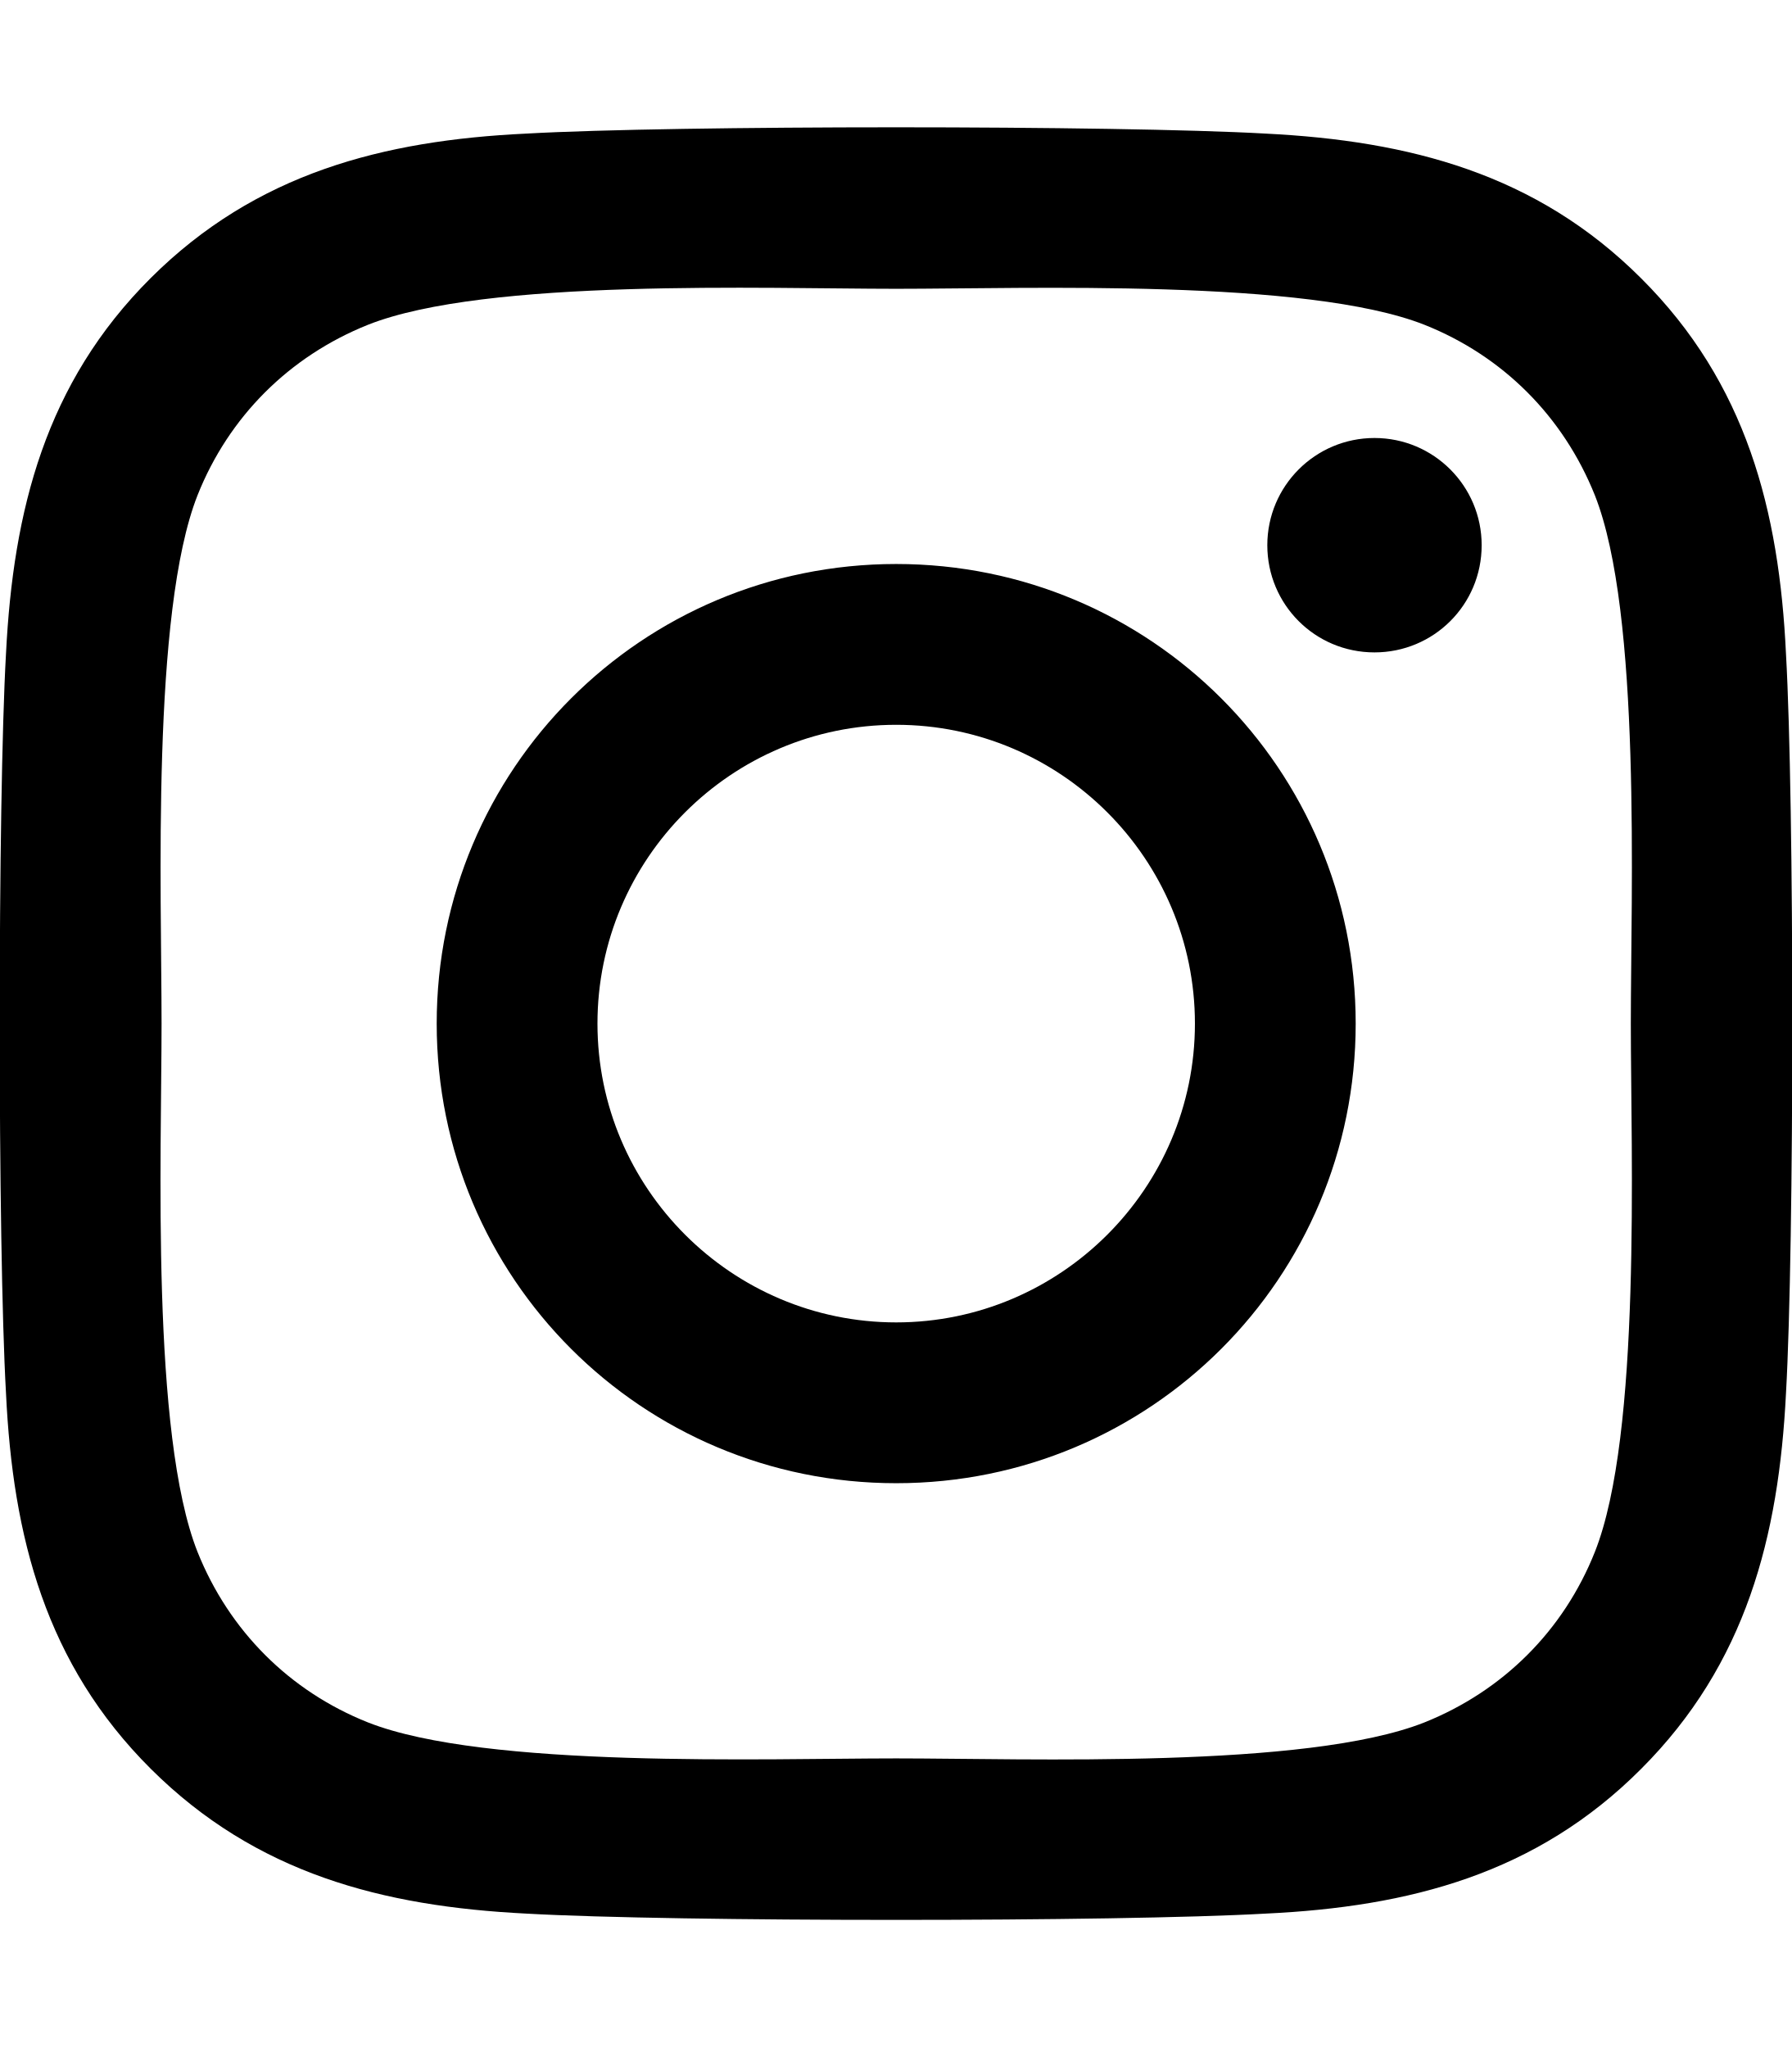
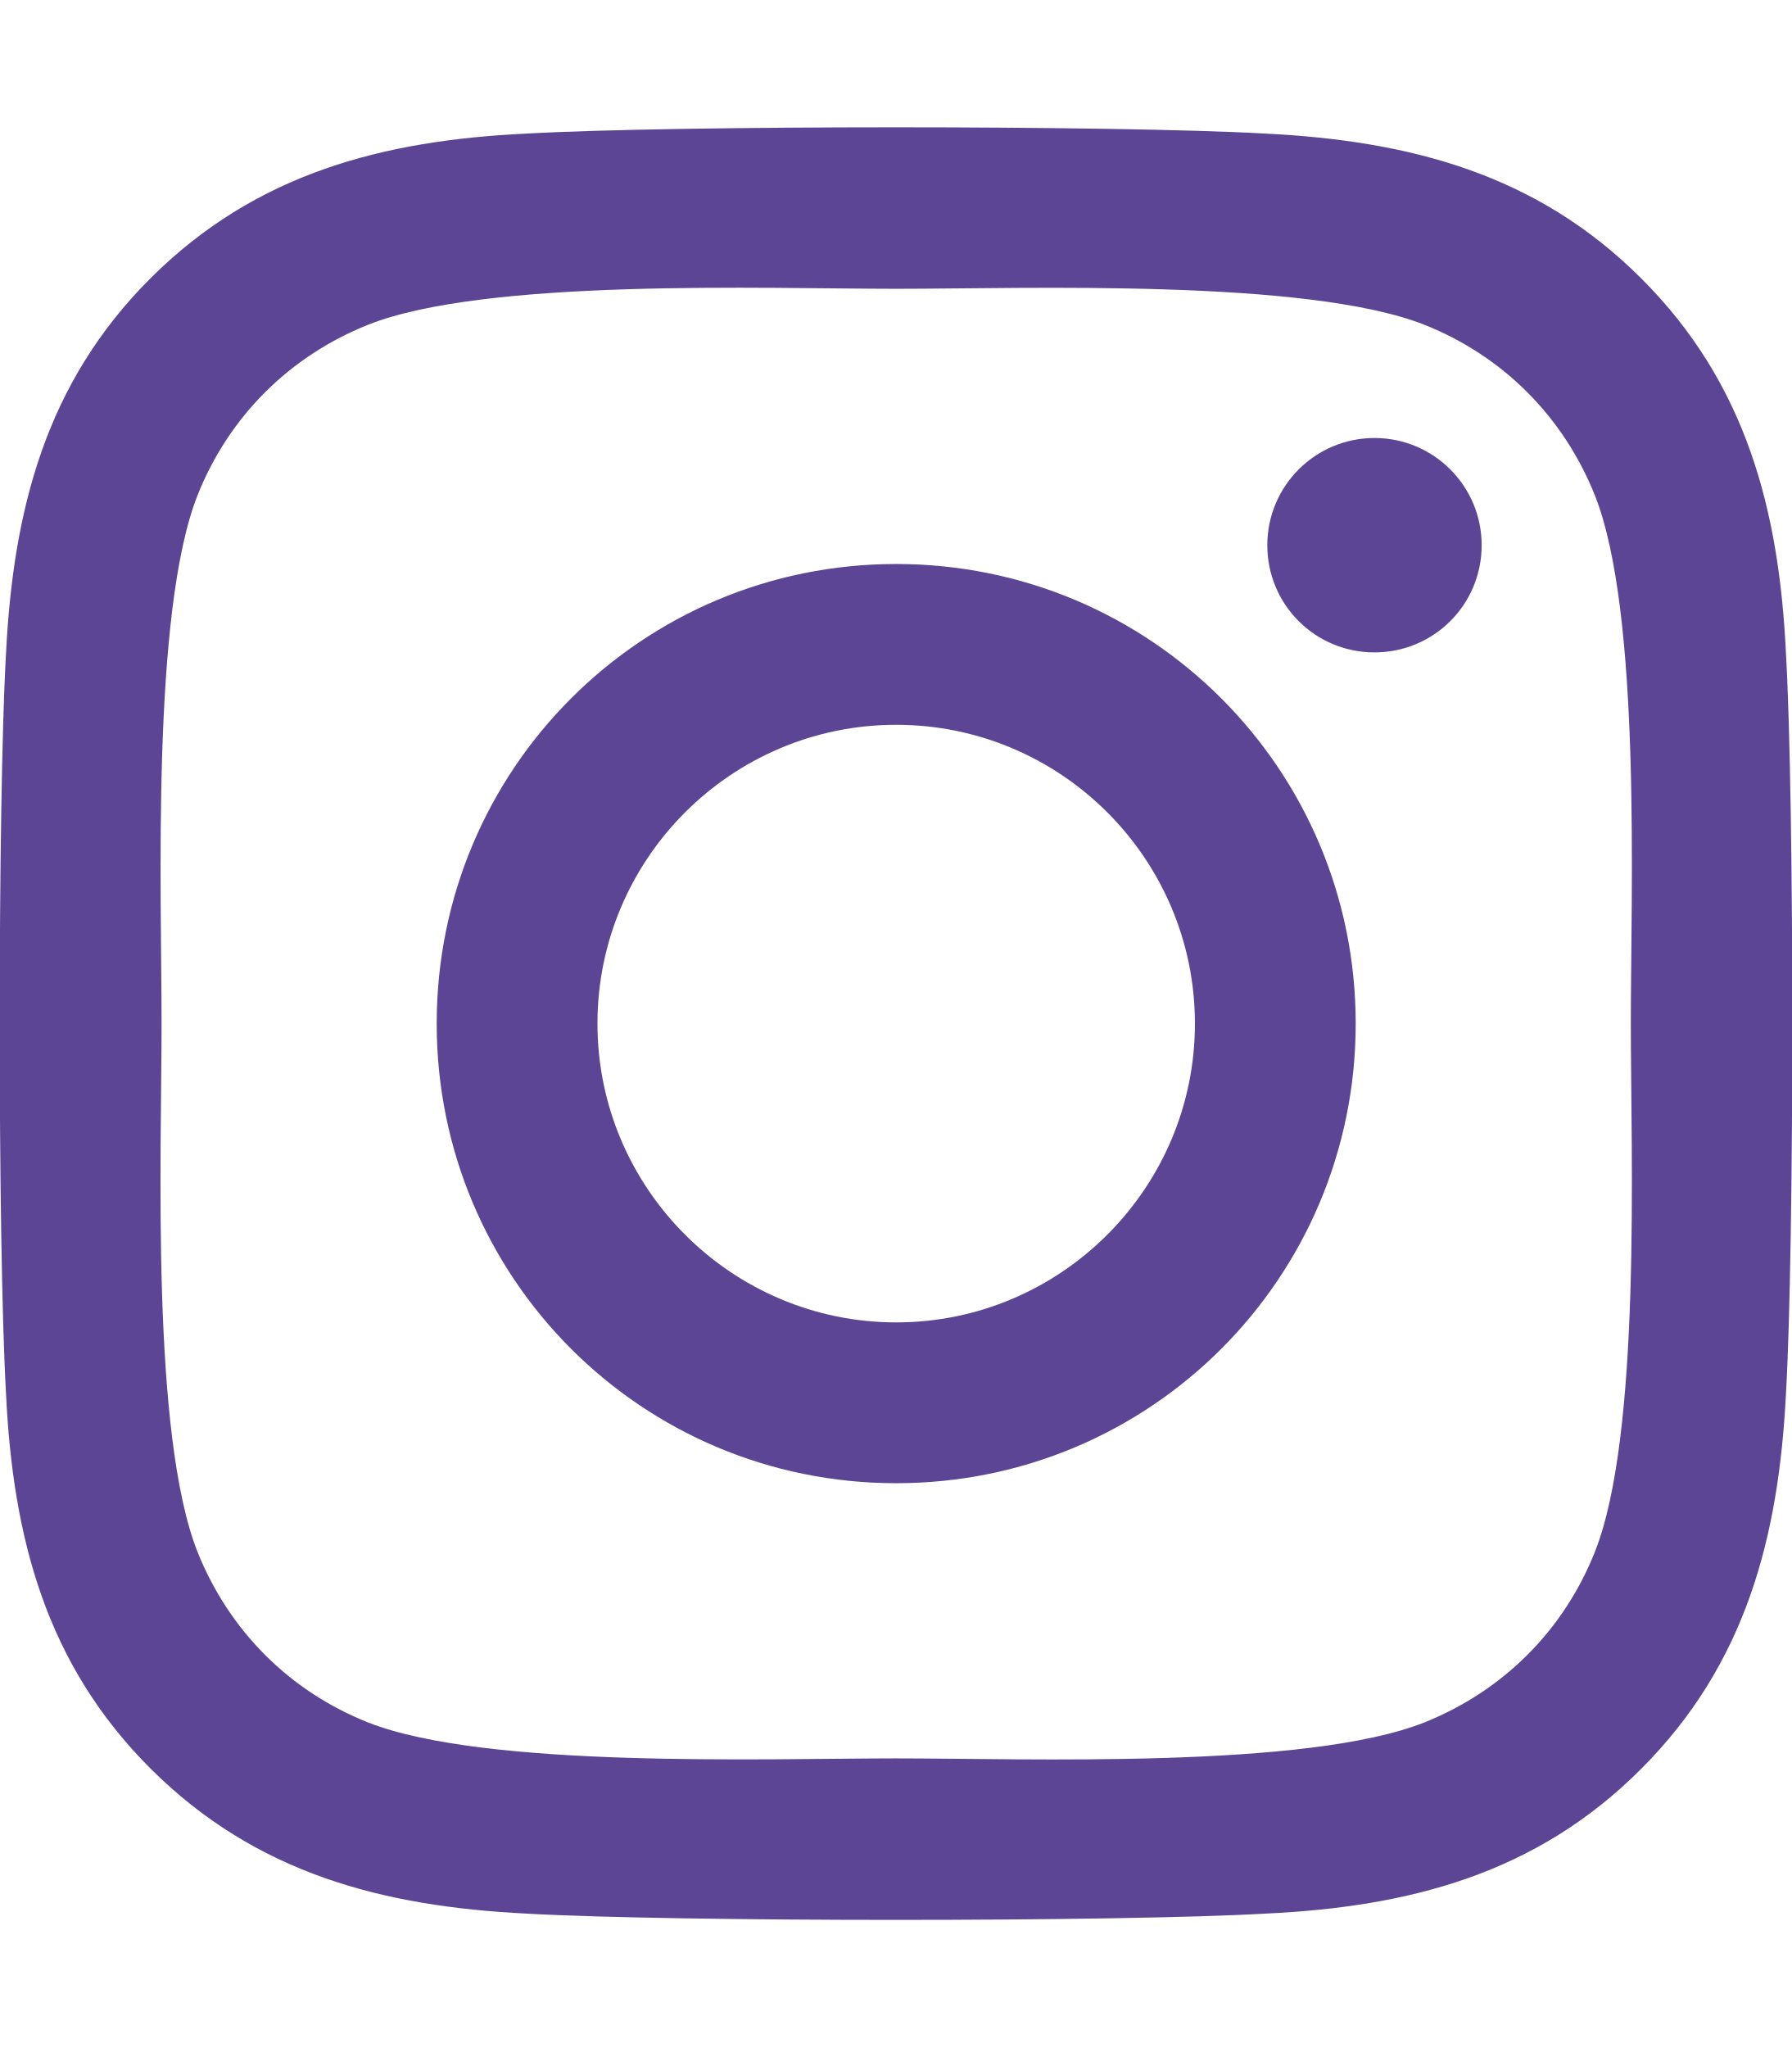
<svg xmlns="http://www.w3.org/2000/svg" viewBox="0 0 448 512">
-   <path d="M224.1 141c-63.6 0-114.9 51.3-114.9 114.9s51.3 114.9 114.9 114.9S339 319.5 339 255.9 287.7 141 224.1 141zm0 189.6c-41.1 0-74.7-33.5-74.7-74.7s33.5-74.7 74.7-74.7 74.7 33.5 74.7 74.7-33.6 74.7-74.7 74.7zm146.4-194.3c0 14.9-12 26.8-26.8 26.8-14.9 0-26.8-12-26.8-26.8s12-26.8 26.8-26.8 26.8 12 26.8 26.8zm76.1 27.2c-1.7-35.9-9.9-67.7-36.2-93.9-26.2-26.2-58-34.4-93.9-36.2-37-2.1-147.9-2.1-184.9 0-35.8 1.7-67.6 9.9-93.9 36.1s-34.4 58-36.2 93.9c-2.1 37-2.1 147.9 0 184.9 1.7 35.9 9.9 67.7 36.2 93.9s58 34.4 93.9 36.2c37 2.1 147.9 2.1 184.9 0 35.9-1.7 67.7-9.9 93.9-36.2 26.2-26.2 34.4-58 36.2-93.9 2.1-37 2.1-147.8 0-184.8zM398.8 388c-7.8 19.6-22.9 34.7-42.6 42.6-29.5 11.7-99.5 9-132.1 9s-102.7 2.6-132.1-9c-19.6-7.8-34.7-22.9-42.6-42.6-11.7-29.5-9-99.5-9-132.1s-2.6-102.7 9-132.1c7.8-19.6 22.9-34.7 42.6-42.6 29.5-11.7 99.5-9 132.1-9s102.7-2.6 132.1 9c19.6 7.8 34.7 22.9 42.6 42.6 11.7 29.5 9 99.5 9 132.1s2.7 102.7-9 132.1z" />
+   <path d="M224.1 141c-63.6 0-114.9 51.3-114.9 114.9s51.3 114.9 114.9 114.9S339 319.5 339 255.9 287.7 141 224.1 141zm0 189.6c-41.1 0-74.7-33.5-74.7-74.7s33.5-74.7 74.7-74.7 74.7 33.5 74.7 74.7-33.6 74.7-74.7 74.7zm146.4-194.3c0 14.9-12 26.8-26.8 26.8-14.9 0-26.8-12-26.8-26.8s12-26.8 26.8-26.8 26.8 12 26.8 26.8zm76.1 27.2c-1.7-35.9-9.9-67.7-36.2-93.9-26.2-26.2-58-34.4-93.9-36.2-37-2.1-147.9-2.1-184.9 0-35.8 1.7-67.6 9.9-93.9 36.1s-34.4 58-36.2 93.9c-2.1 37-2.1 147.9 0 184.9 1.7 35.9 9.9 67.7 36.2 93.9s58 34.4 93.9 36.2c37 2.1 147.9 2.1 184.9 0 35.9-1.7 67.7-9.9 93.9-36.2 26.2-26.2 34.4-58 36.2-93.9 2.1-37 2.1-147.8 0-184.8zM398.8 388c-7.8 19.6-22.9 34.7-42.6 42.6-29.5 11.7-99.5 9-132.1 9s-102.7 2.6-132.1-9c-19.6-7.8-34.7-22.9-42.6-42.6-11.7-29.5-9-99.5-9-132.1s-2.6-102.7 9-132.1c7.8-19.6 22.9-34.7 42.6-42.6 29.5-11.7 99.5-9 132.1-9s102.7-2.6 132.1 9c19.6 7.8 34.7 22.9 42.6 42.6 11.7 29.5 9 99.5 9 132.1s2.7 102.7-9 132.1z" fill="#5B4594" />
</svg>
